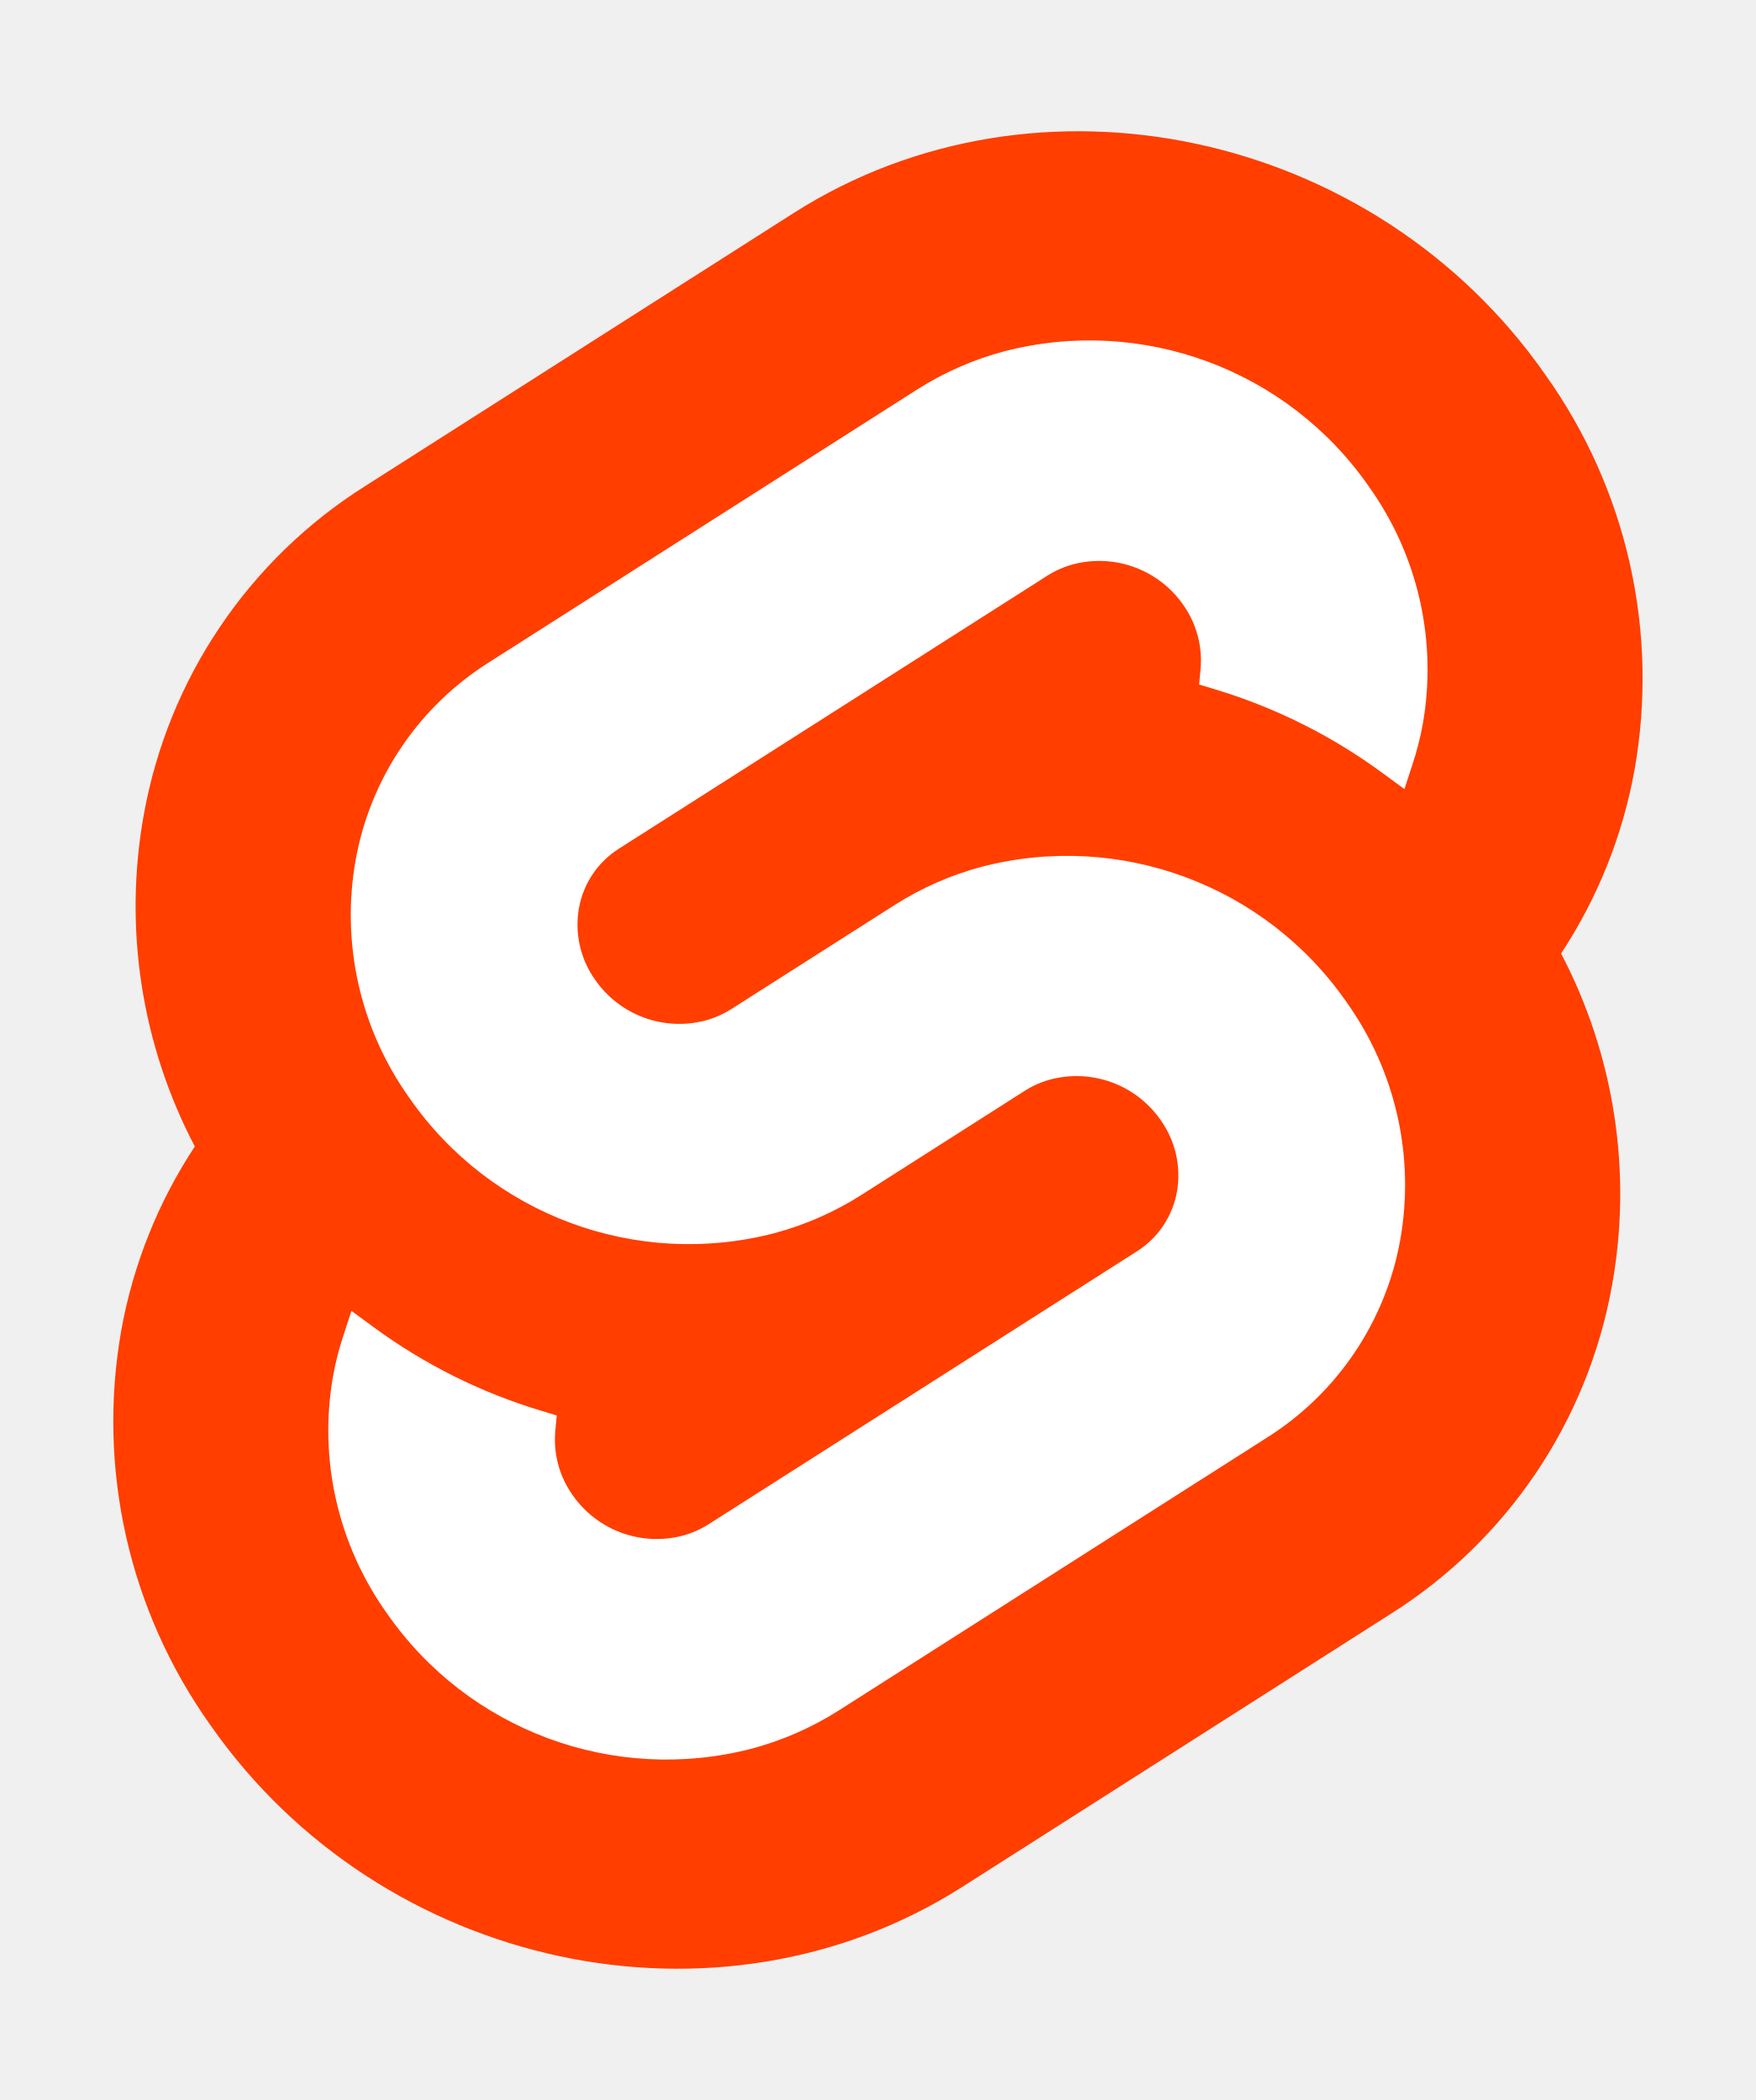
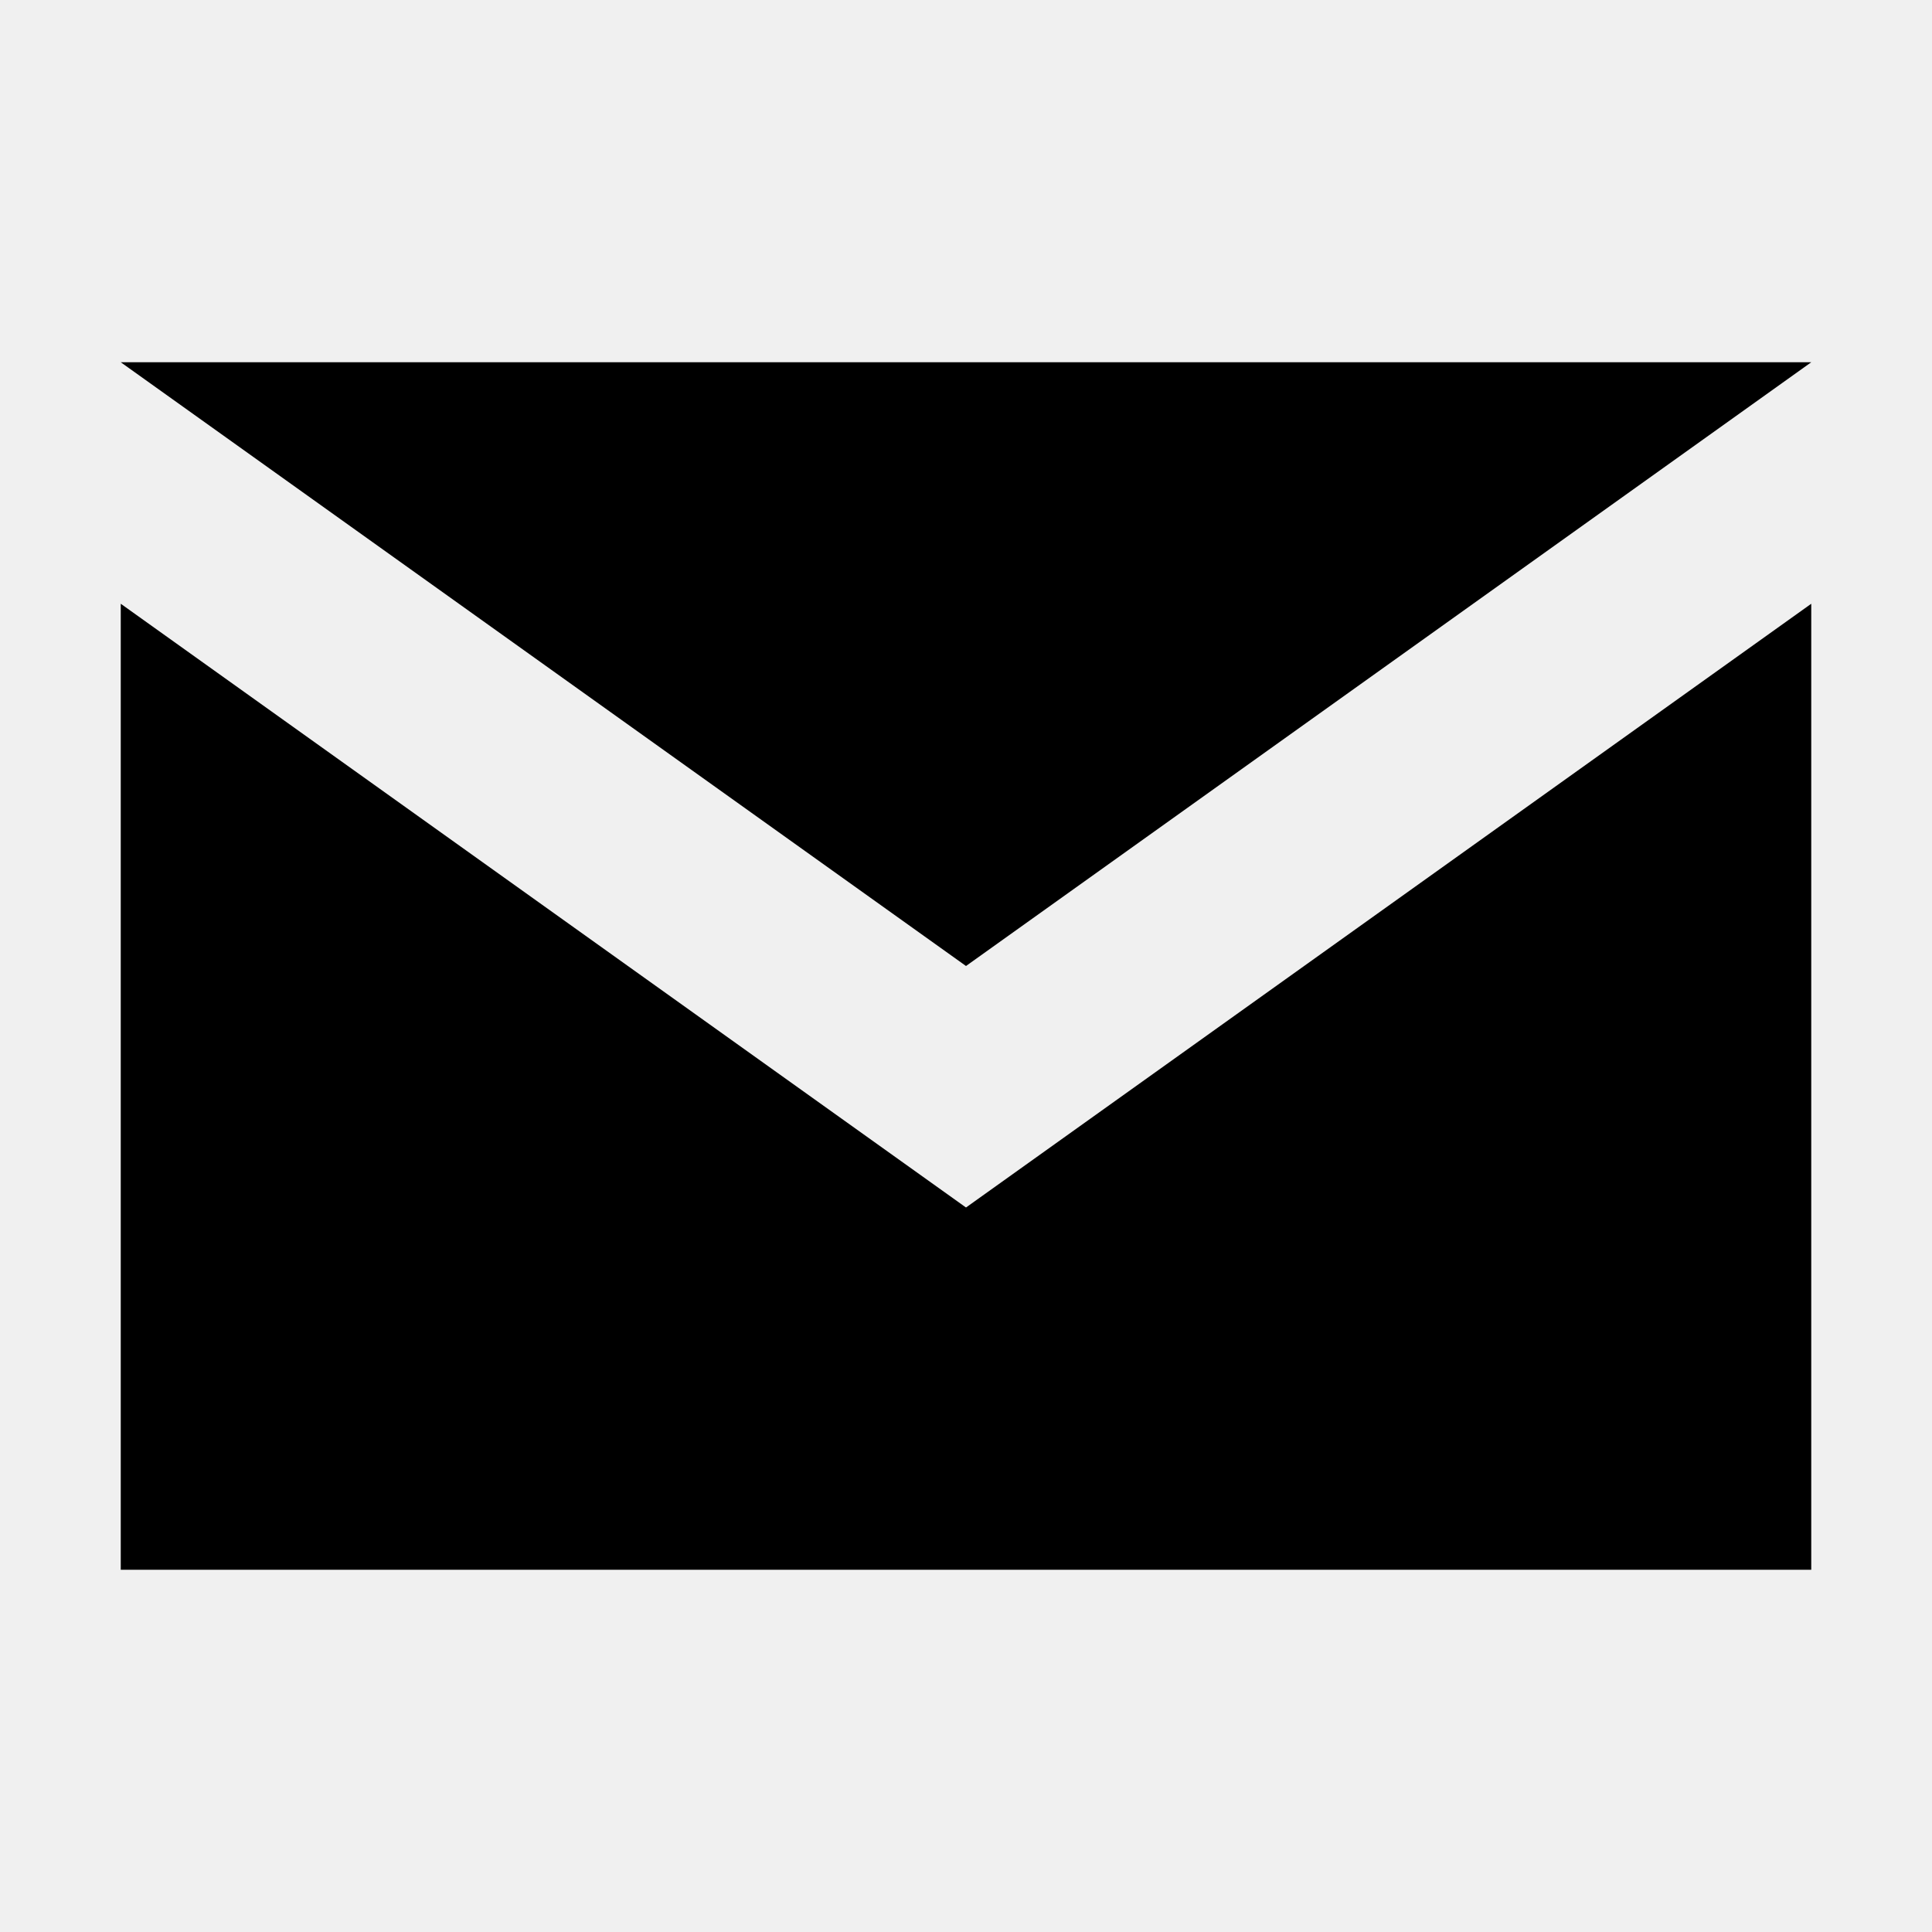
- <svg xmlns="http://www.w3.org/2000/svg" width="107" height="128" viewBox="0 0 107 128">
-   <path d="M94.157 22.819c-10.4-14.885-30.94-19.297-45.792-9.835L22.282 29.608A29.92 29.92 0 0 0 8.764 49.65a31.5 31.5 0 0 0 3.108 20.231 30 30 0 0 0-4.477 11.183 31.9 31.9 0 0 0 5.448 24.116c10.402 14.887 30.942 19.297 45.791 9.835l26.083-16.624A29.92 29.92 0 0 0 98.235 78.35a31.53 31.53 0 0 0-3.105-20.232 30 30 0 0 0 4.474-11.182 31.88 31.88 0 0 0-5.447-24.116" style="fill:#ff3e00" />
-   <path d="M45.817 106.582a20.72 20.72 0 0 1-22.237-8.243 19.17 19.17 0 0 1-3.277-14.503 18 18 0 0 1 .624-2.435l.49-1.498 1.337.981a33.6 33.6 0 0 0 10.203 5.098l.97.294-.09.968a5.85 5.85 0 0 0 1.052 3.878 6.24 6.24 0 0 0 6.695 2.485 5.8 5.8 0 0 0 1.603-.704L69.27 76.28a5.43 5.43 0 0 0 2.45-3.631 5.8 5.8 0 0 0-.987-4.371 6.24 6.24 0 0 0-6.698-2.487 5.7 5.7 0 0 0-1.6.704l-9.953 6.345a19 19 0 0 1-5.296 2.326 20.72 20.72 0 0 1-22.237-8.243 19.17 19.17 0 0 1-3.277-14.502 17.99 17.99 0 0 1 8.13-12.052l26.081-16.623a19 19 0 0 1 5.3-2.329 20.72 20.72 0 0 1 22.237 8.243 19.17 19.17 0 0 1 3.277 14.503 18 18 0 0 1-.624 2.435l-.49 1.498-1.337-.98a33.6 33.6 0 0 0-10.203-5.1l-.97-.294.09-.968a5.86 5.86 0 0 0-1.052-3.878 6.24 6.24 0 0 0-6.696-2.485 5.8 5.8 0 0 0-1.602.704L37.73 51.72a5.42 5.42 0 0 0-2.449 3.63 5.79 5.79 0 0 0 .986 4.372 6.24 6.24 0 0 0 6.698 2.486 5.8 5.8 0 0 0 1.602-.704l9.952-6.342a19 19 0 0 1 5.295-2.328 20.72 20.72 0 0 1 22.237 8.242 19.17 19.17 0 0 1 3.277 14.503 18 18 0 0 1-8.13 12.053l-26.081 16.622a19 19 0 0 1-5.3 2.328" style="fill:#fff" />
+ <svg xmlns="http://www.w3.org/2000/svg" viewBox="0 0 32 32">
+   <style>
+ 		svg { fill: #000000; }
+ 		@media (prefers-color-scheme: dark) { svg { fill: #ffffff; } }
+ 	</style>
+   <path d="M2 6h28L16 16zM2 10l14 10 14-10v16H2z" />
</svg>
